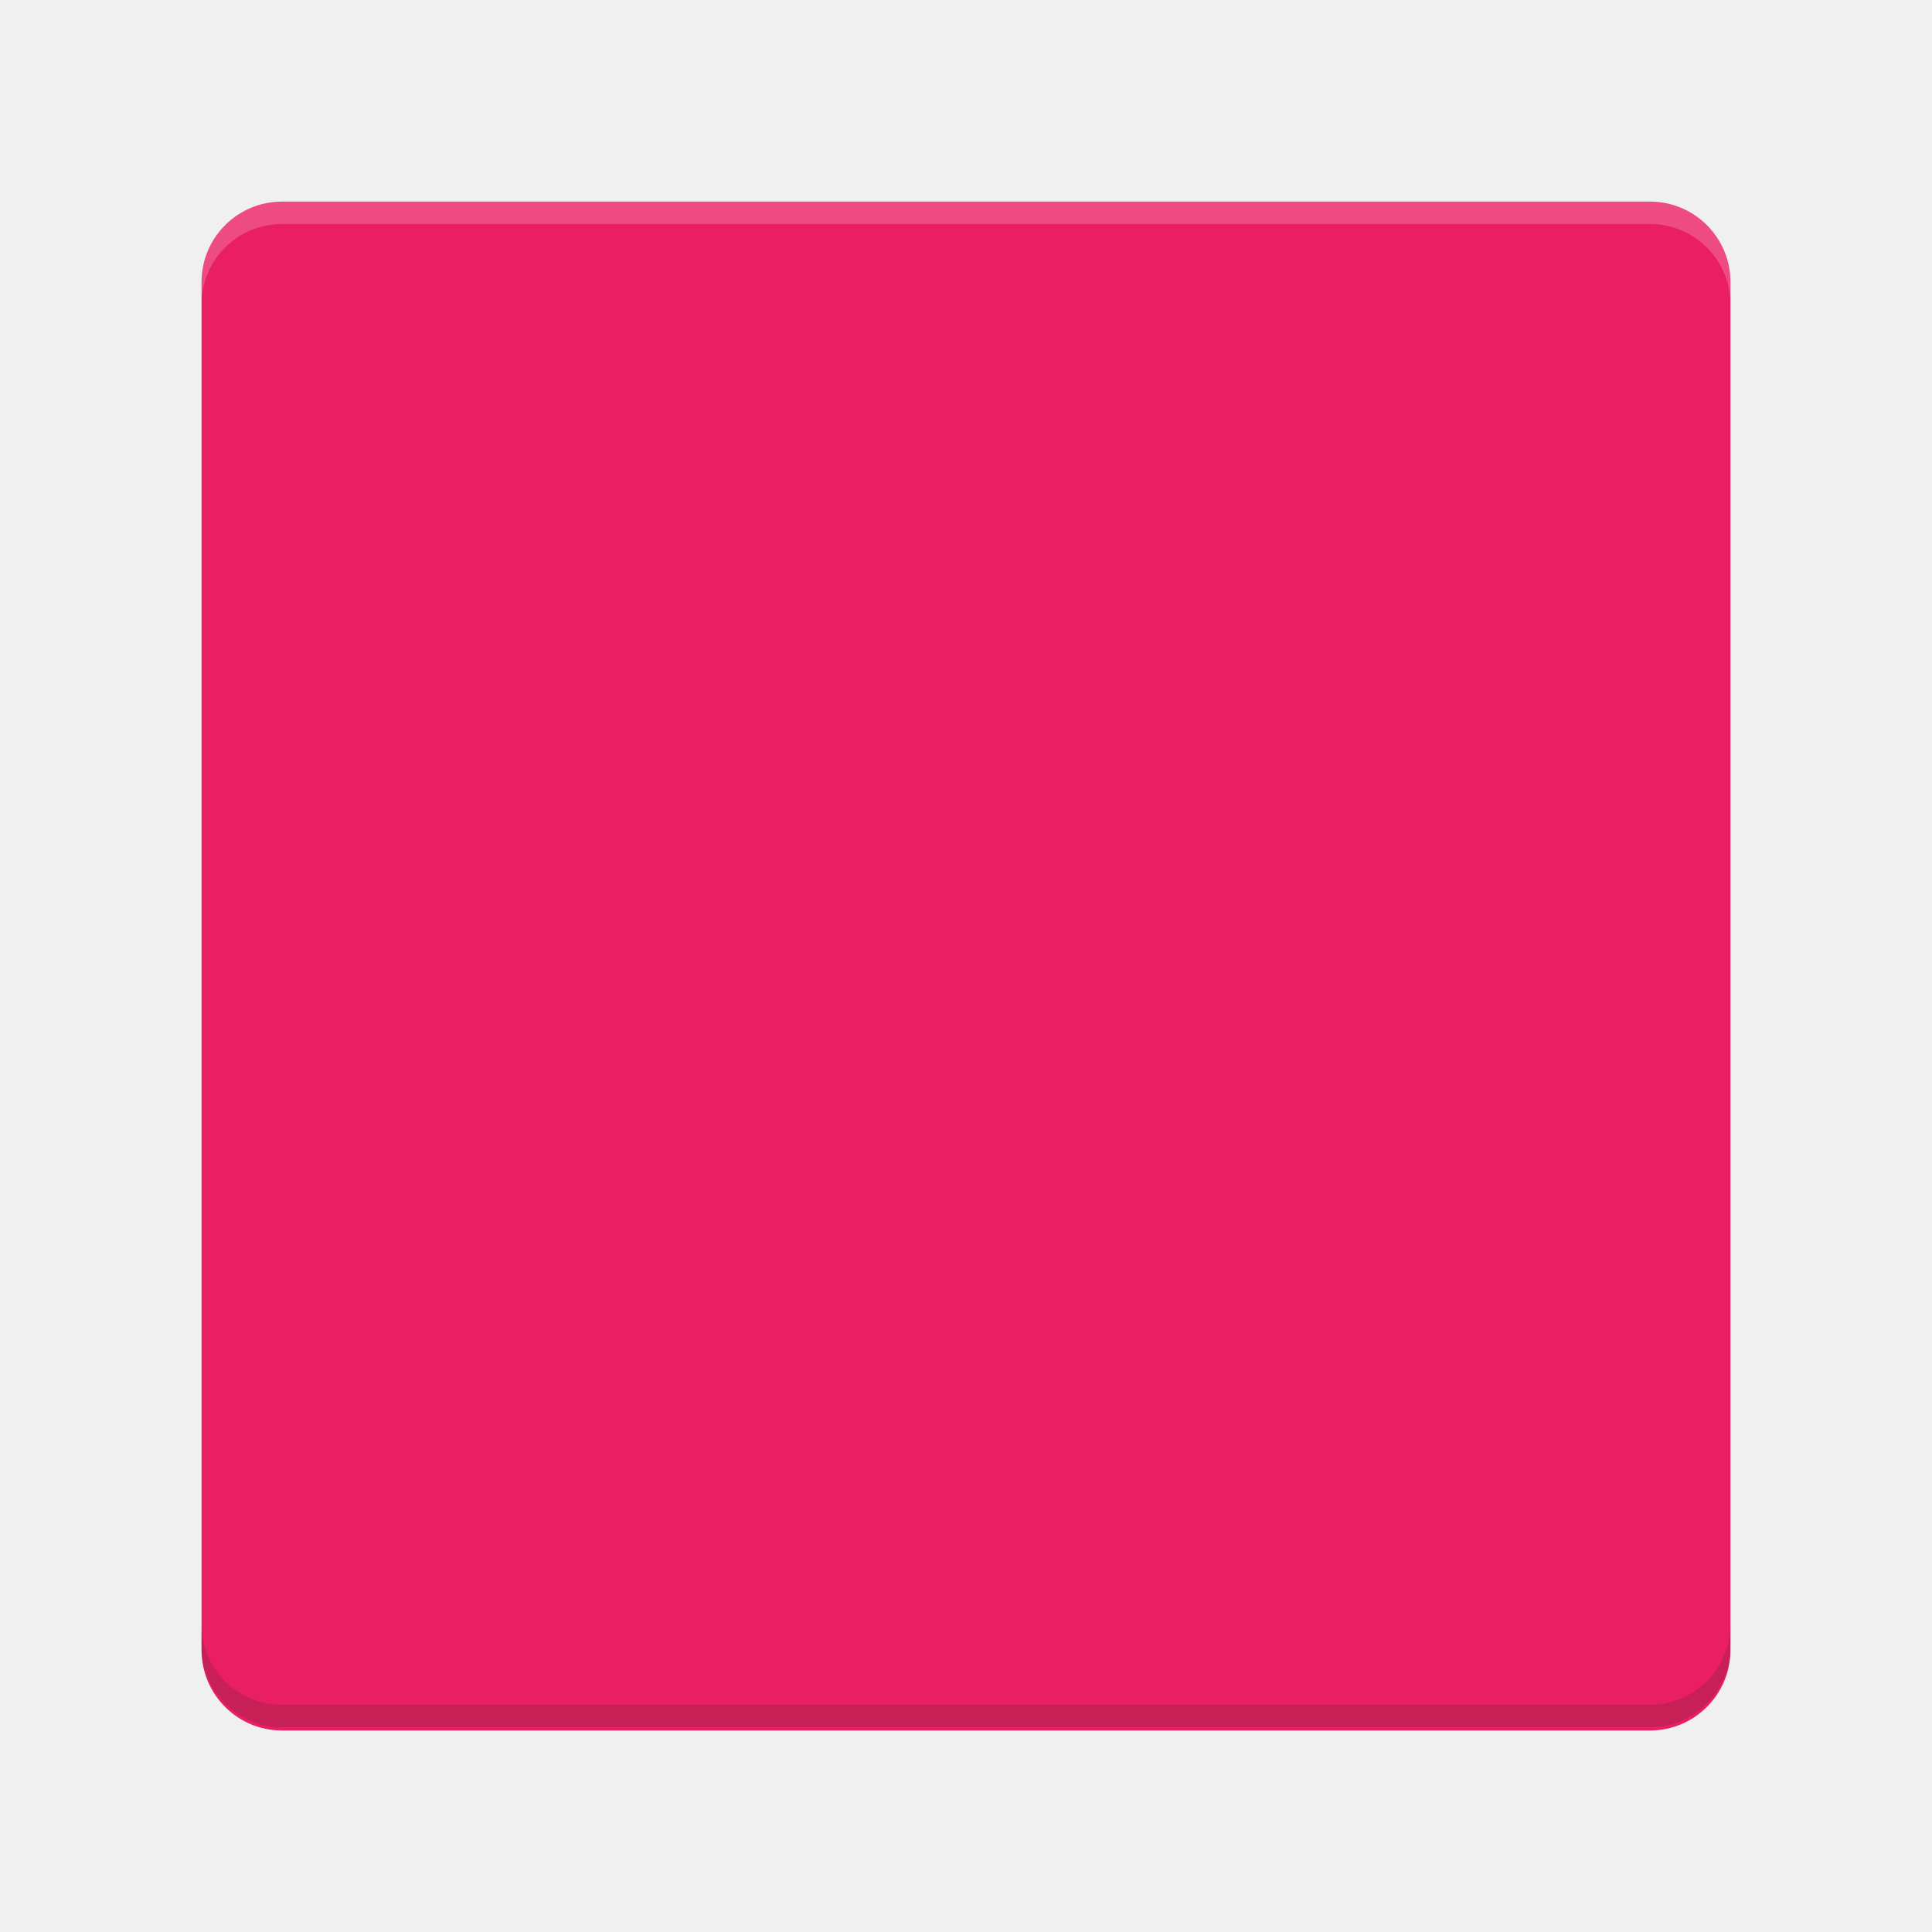
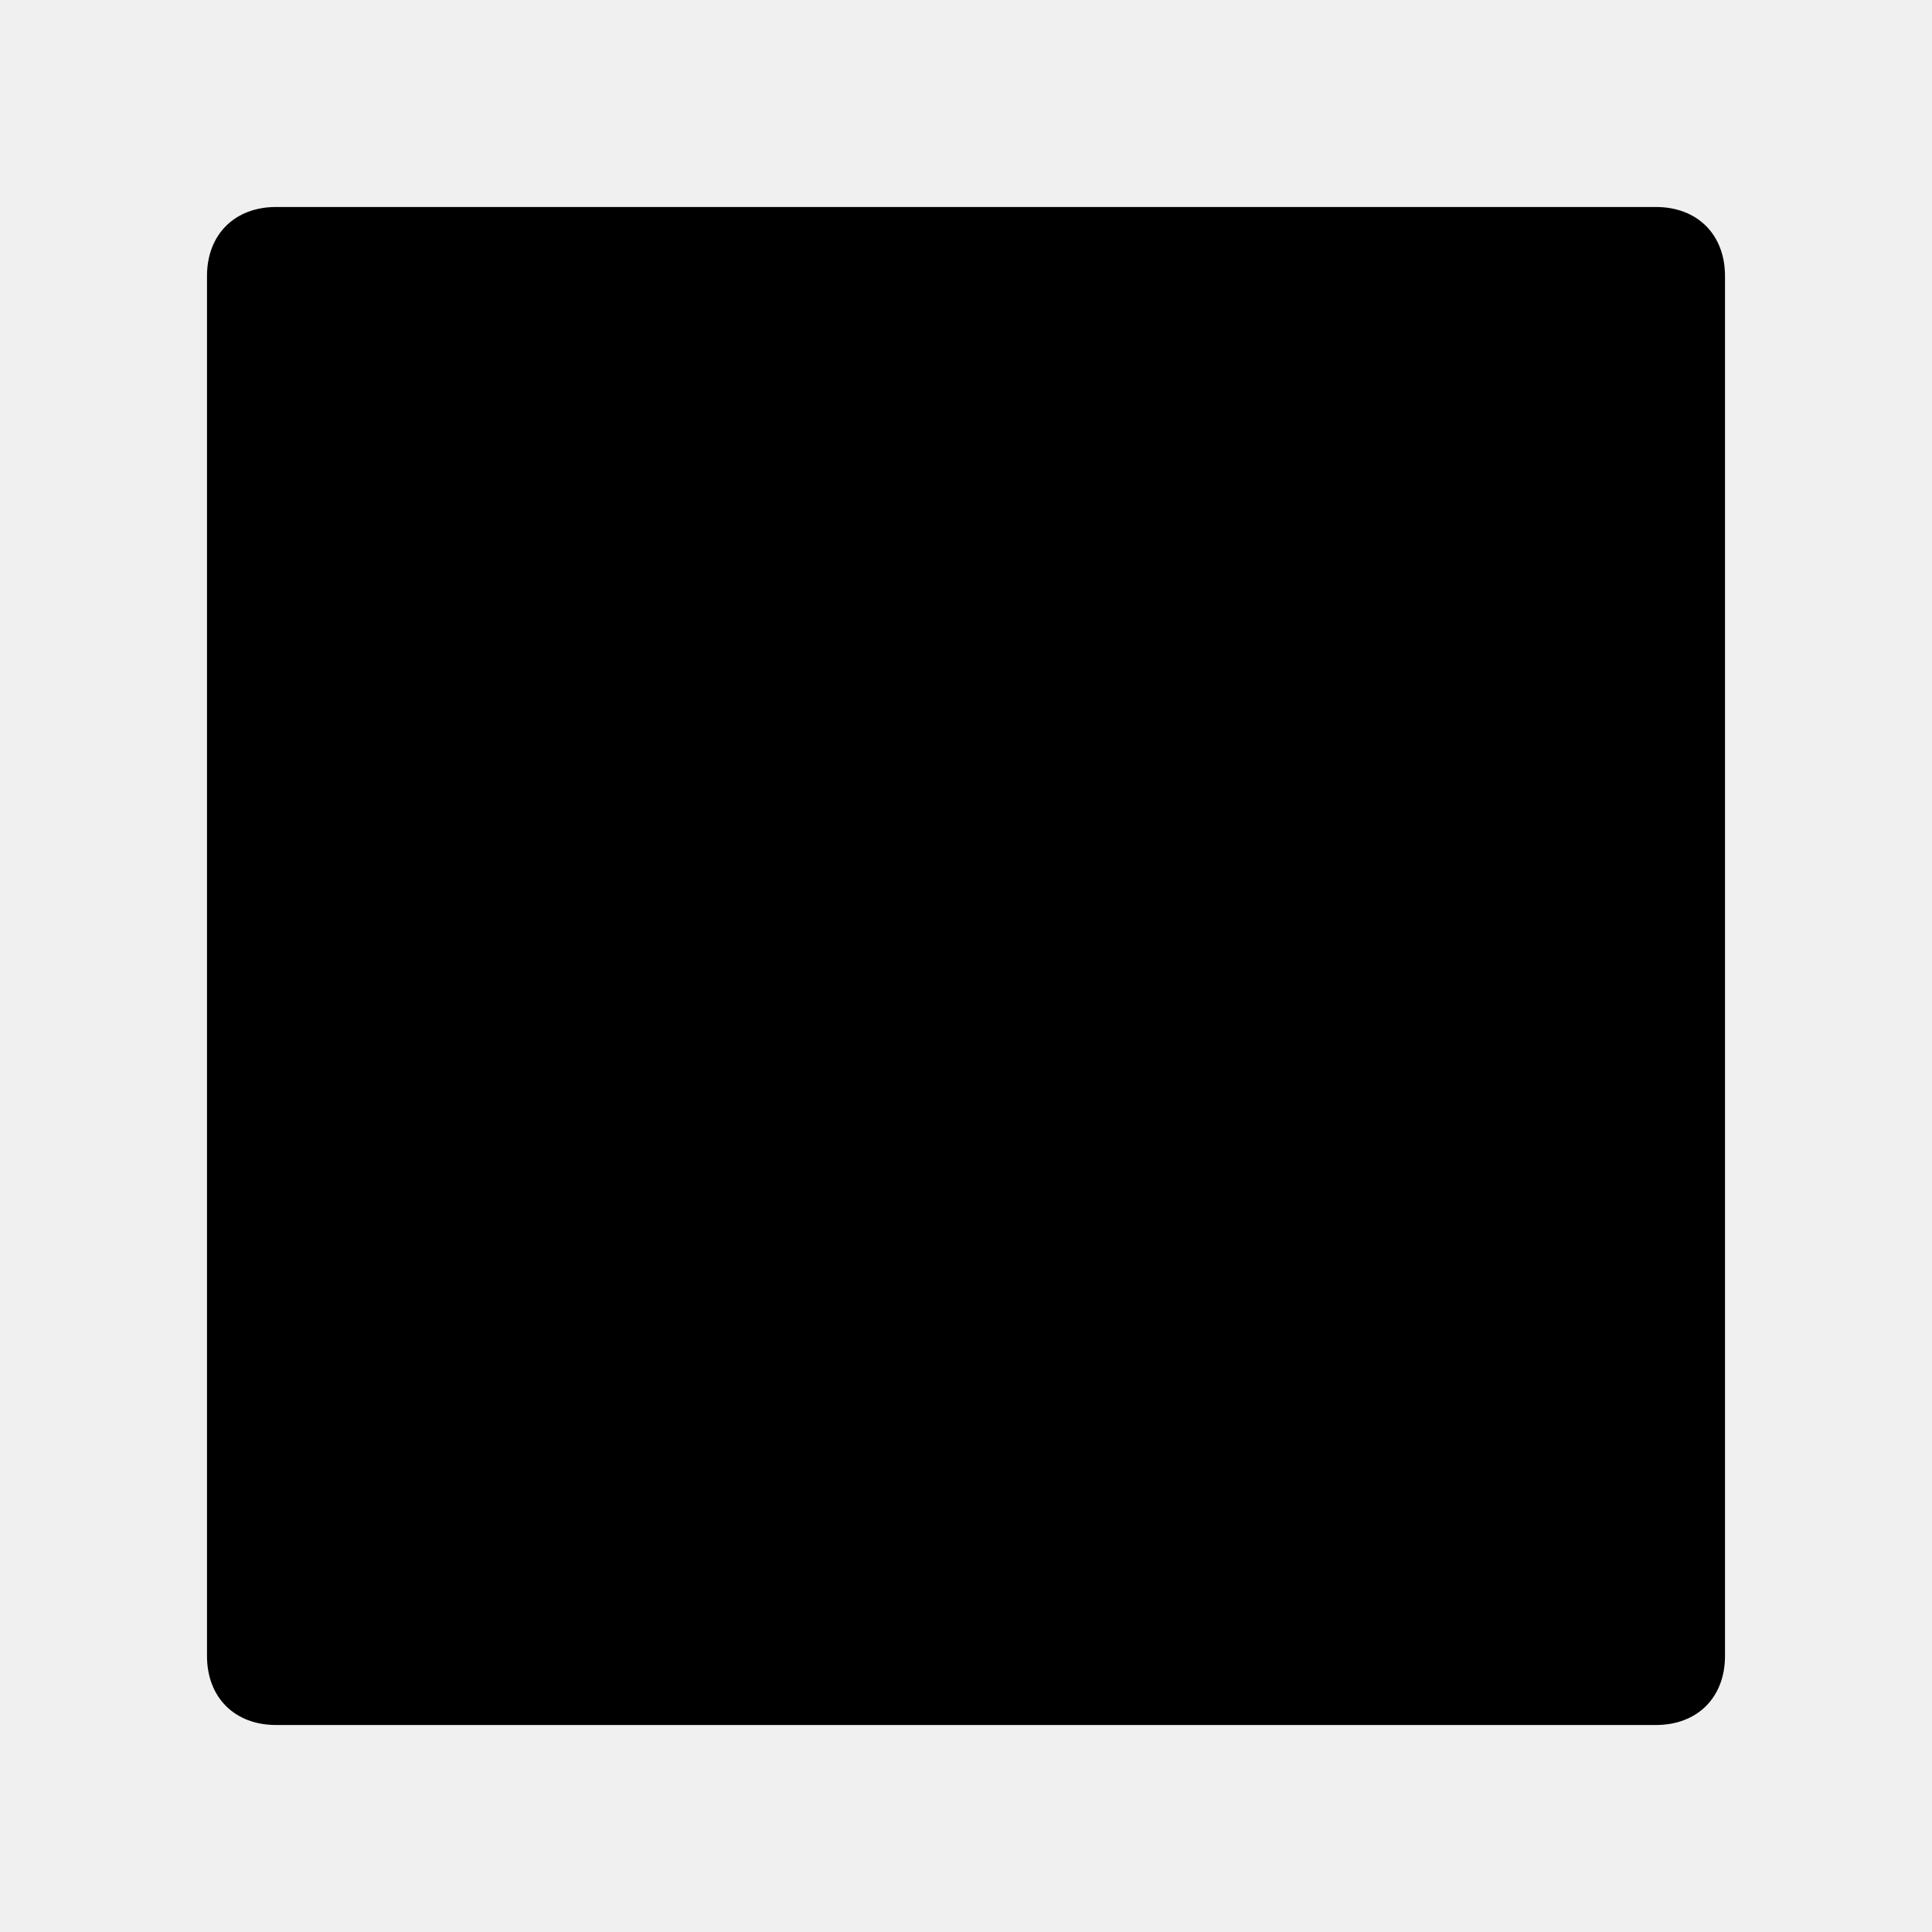
- <svg xmlns="http://www.w3.org/2000/svg" version="1.1" viewBox="0 0 28.747 28.747">
-   <g transform="translate(0 -1093.8)">
-     <rect x="2.999" y="1096.8" width="22.749" height="22.749" rx="1.197" ry="1.197" fill="#e91e63" />
-     <path d="m4.196 1096.8c-0.663 0-1.198 0.535-1.198 1.198v0.333c0-0.663 0.535-1.198 1.198-1.198h20.354c0.663 0 1.198 0.534 1.198 1.198v-0.333c0-0.663-0.535-1.198-1.198-1.198z" fill="#fff" opacity=".2" />
-     <path d="m24.549 1119.5c0.663 0 1.198-0.535 1.198-1.198v-0.333c0 0.663-0.535 1.198-1.198 1.198h-20.354c-0.663 0-1.198-0.535-1.198-1.198v0.333c0 0.663 0.535 1.198 1.198 1.198z" fill="#3e2723" opacity=".2" />
-   </g>
+ <svg xmlns="http://www.w3.org/2000/svg" version="1.1" id="Layer_1" x="0px" y="0px" viewBox="0 0 28 28" style="enable-background:new 0 0 28 28;" xml:space="preserve">
+   <path d="M24,3H4C3.4,3,3,3.4,3,4v20c0,0.6,0.4,1,1,1h20c0.6,0,1-0.4,1-1V4C25,3.4,24.6,3,24,3z" />
</svg>
